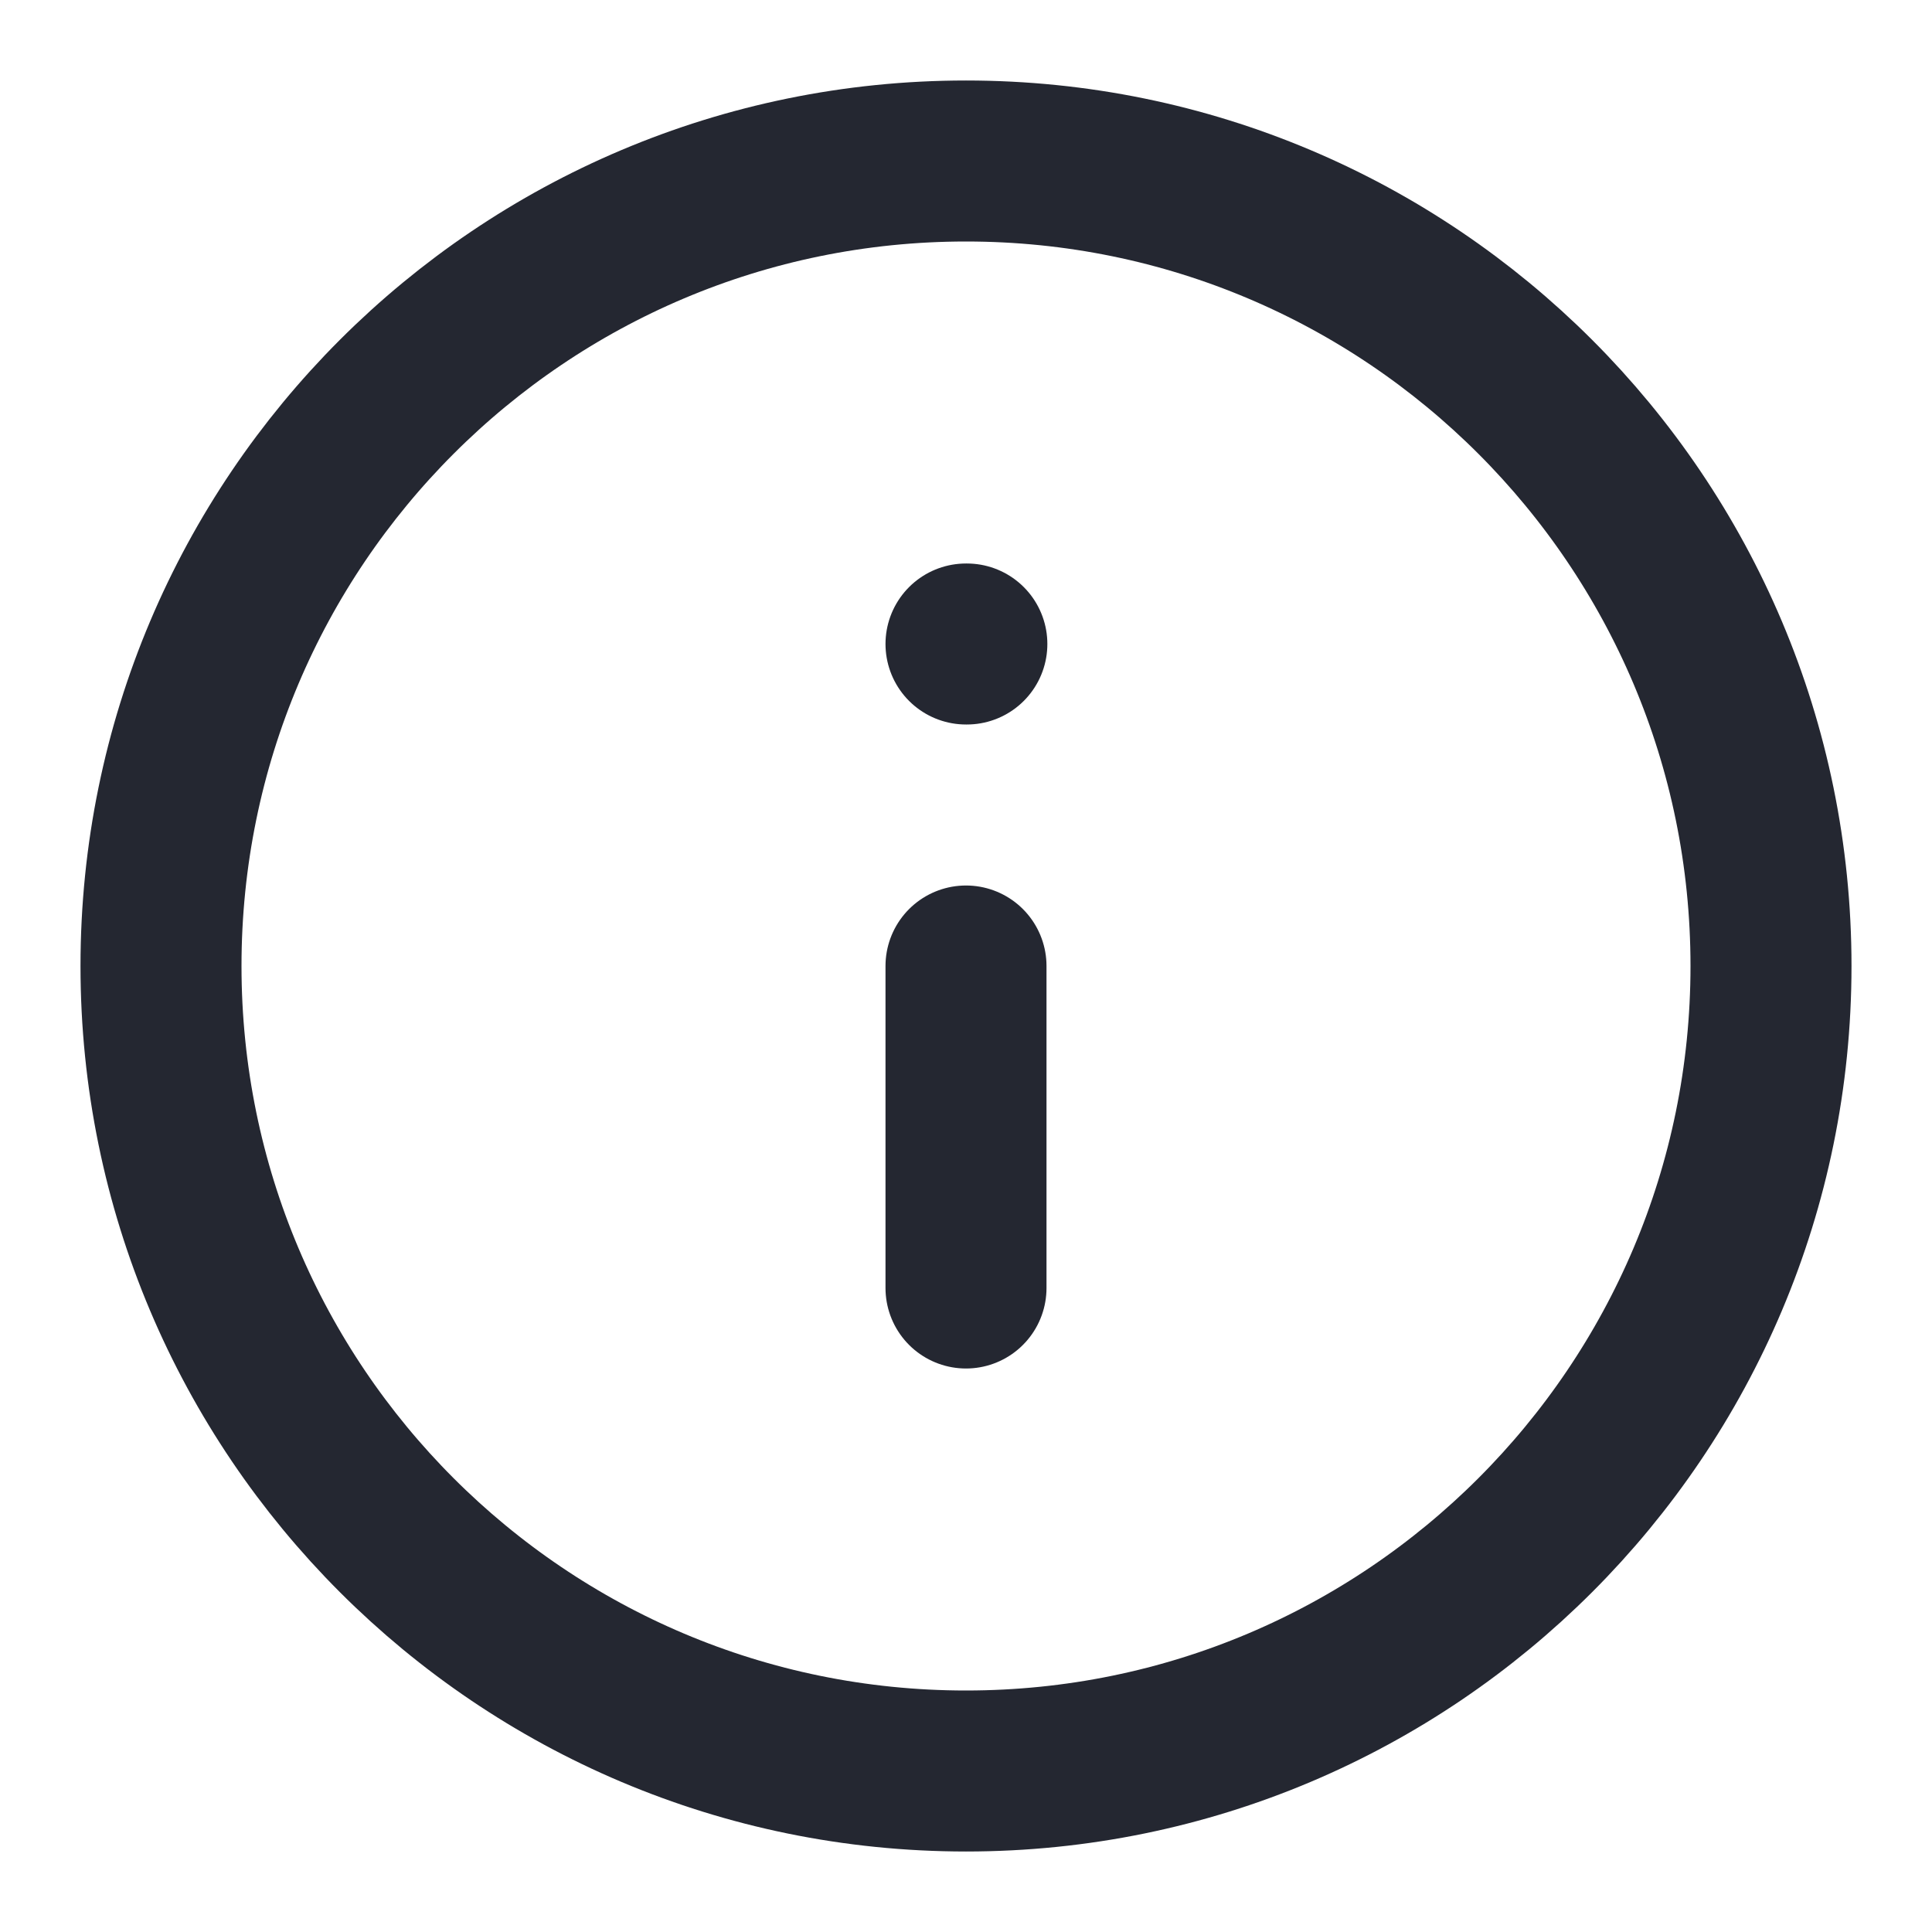
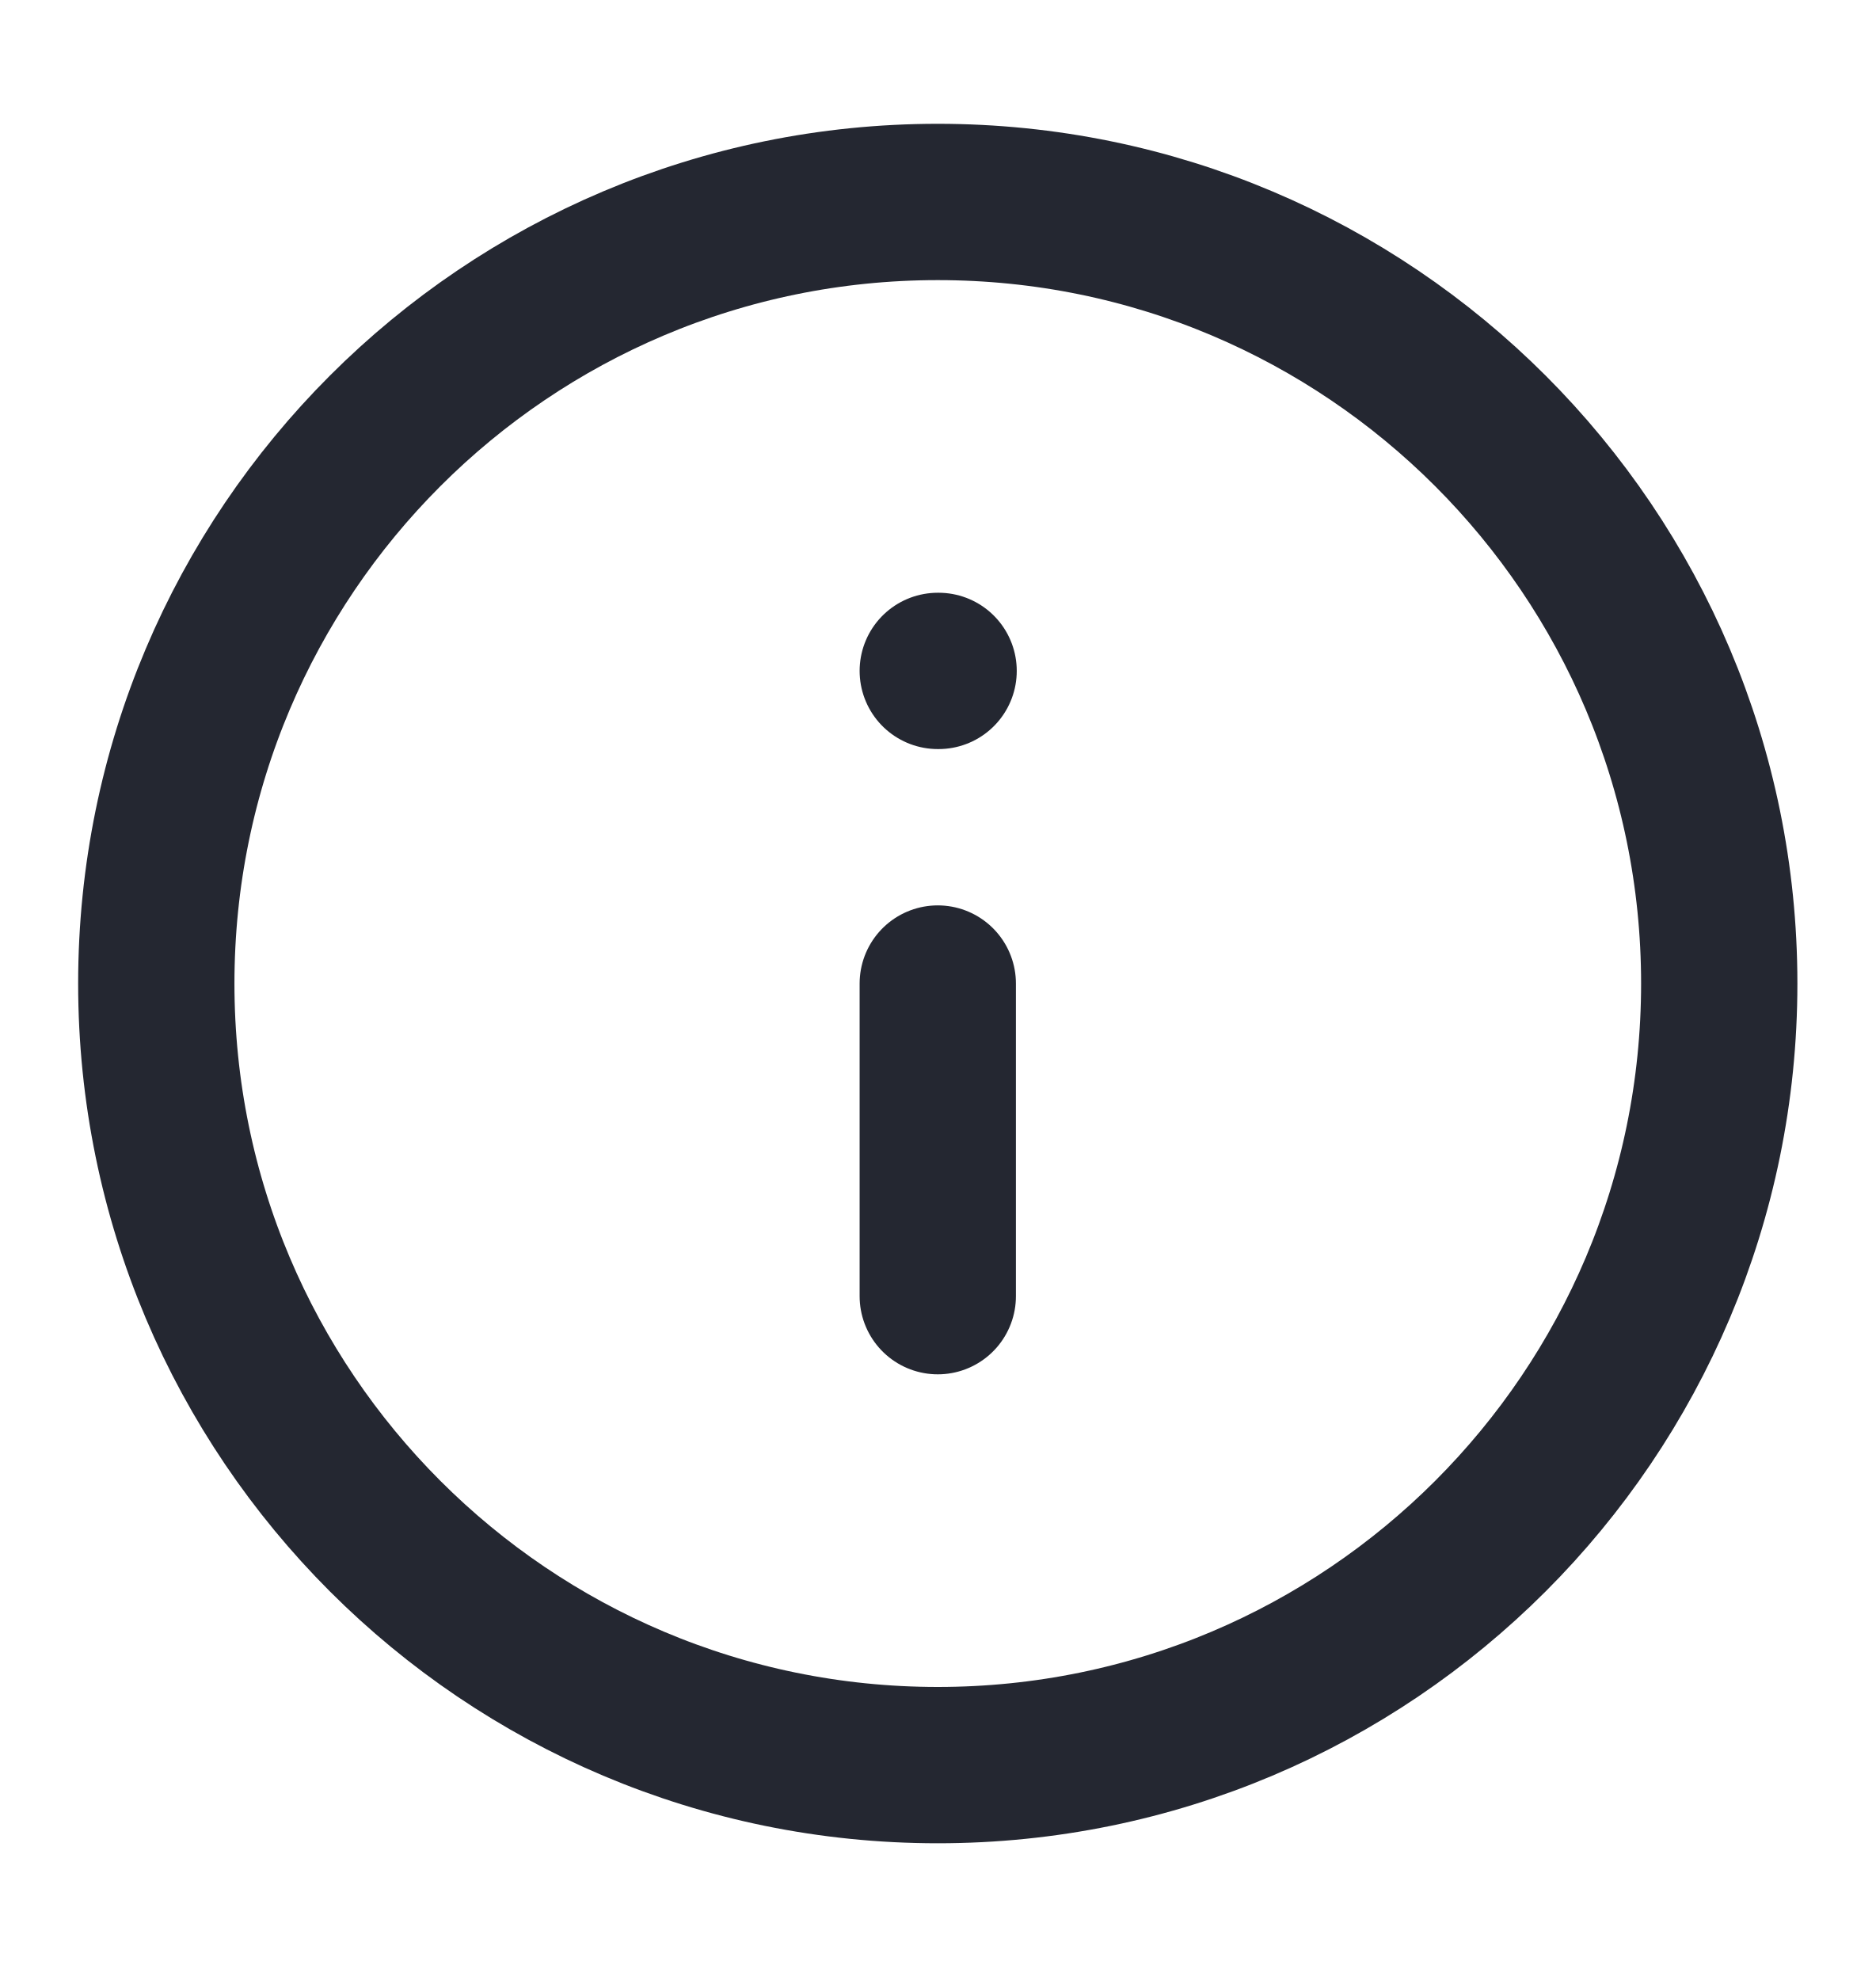
- <svg xmlns="http://www.w3.org/2000/svg" width="18" height="18" viewBox="0 0 18 18" fill="none">
-   <path d="M9 16.5C13.142 16.5 16.5 13.142 16.5 9C16.5 4.858 13.142 1.5 9 1.5C4.858 1.5 1.5 4.858 1.5 9C1.5 13.142 4.858 16.5 9 16.5Z" stroke="#1C1F29" stroke-opacity="0.96" stroke-width="1.5" stroke-linecap="round" stroke-linejoin="round" />
-   <path d="M9 12V9" stroke="#1C1F29" stroke-opacity="0.96" stroke-width="1.5" stroke-linecap="round" stroke-linejoin="round" />
-   <path d="M9 6H9.008" stroke="#1C1F29" stroke-opacity="0.96" stroke-width="1.5" stroke-linecap="round" stroke-linejoin="round" />
+ <svg xmlns="http://www.w3.org/2000/svg" width="18" height="19" viewBox="0 0 18 19" fill="none">
+   <path d="M9 16.938C13.142 16.938 16.5 13.58 16.5 9.438C16.5 5.295 13.142 1.938 9 1.938C4.858 1.938 1.5 5.295 1.5 9.438C1.5 13.58 4.858 16.938 9 16.938Z" stroke="#1C1F29" stroke-opacity="0.96" stroke-width="1.5" stroke-linecap="round" stroke-linejoin="round" />
+   <path d="M9 12.438V9.438" stroke="#1C1F29" stroke-opacity="0.96" stroke-width="1.5" stroke-linecap="round" stroke-linejoin="round" />
+   <path d="M9 6.438H9.008" stroke="#1C1F29" stroke-opacity="0.96" stroke-width="1.5" stroke-linecap="round" stroke-linejoin="round" />
</svg>
